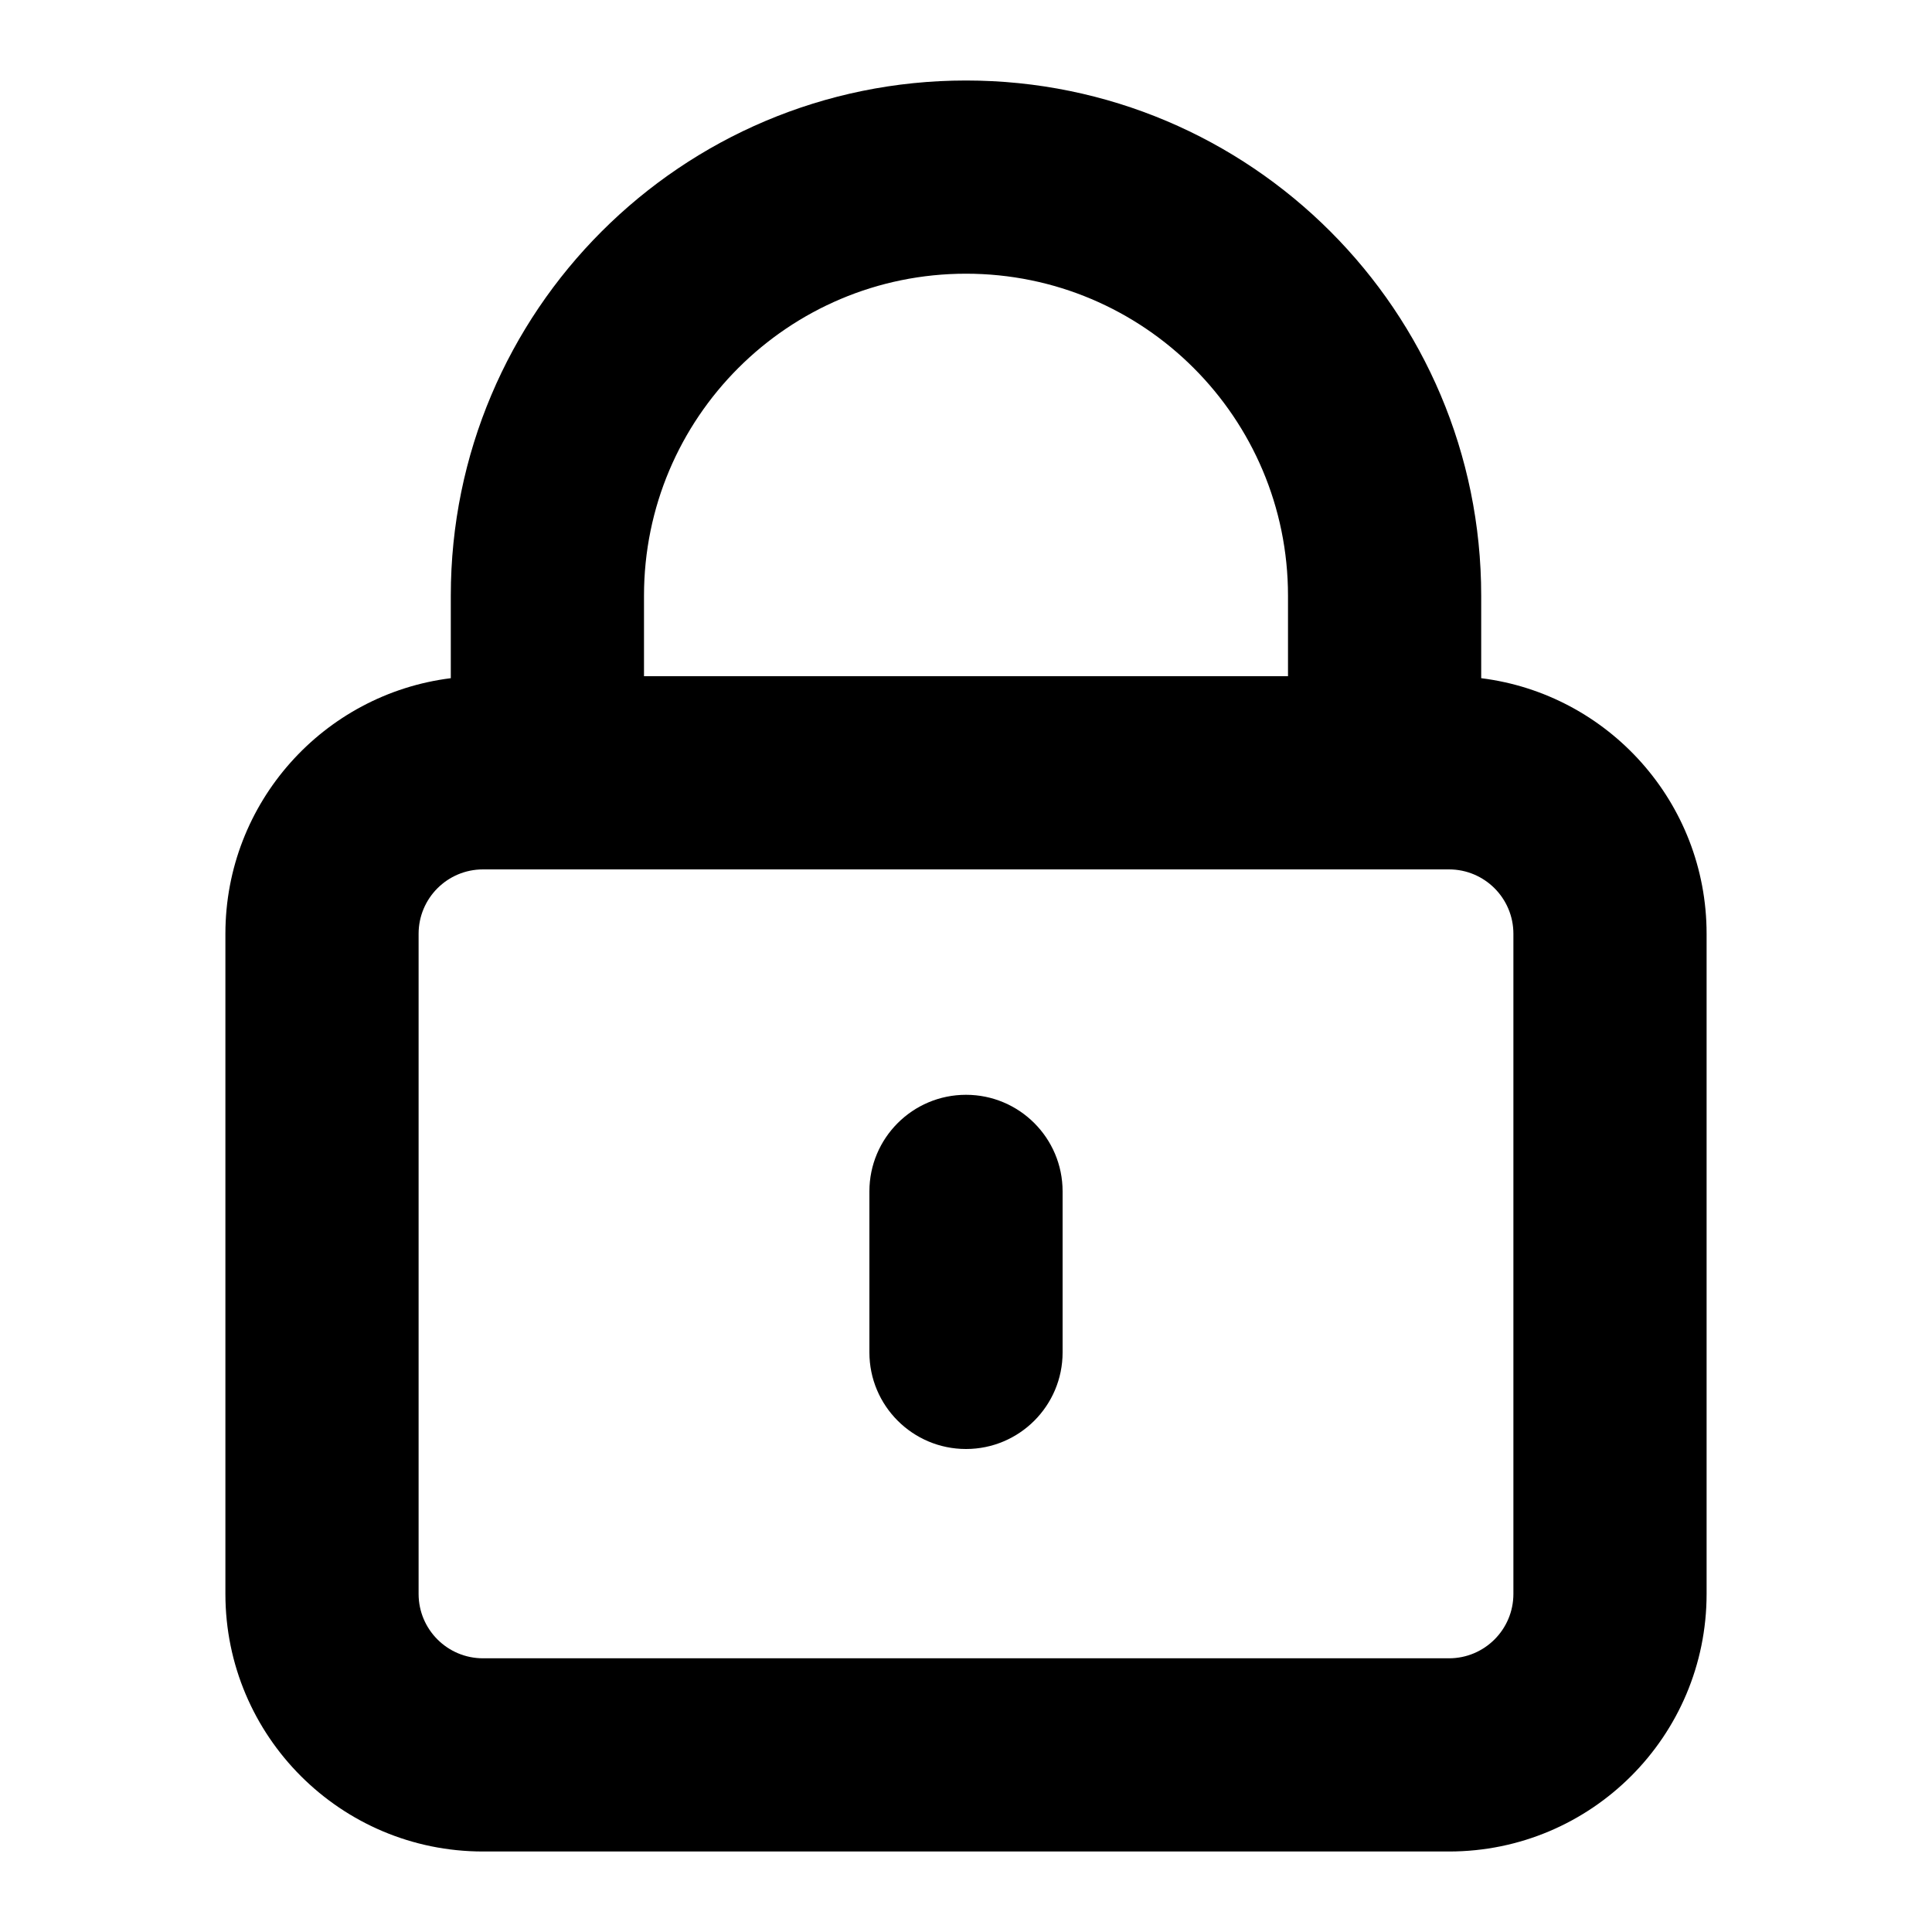
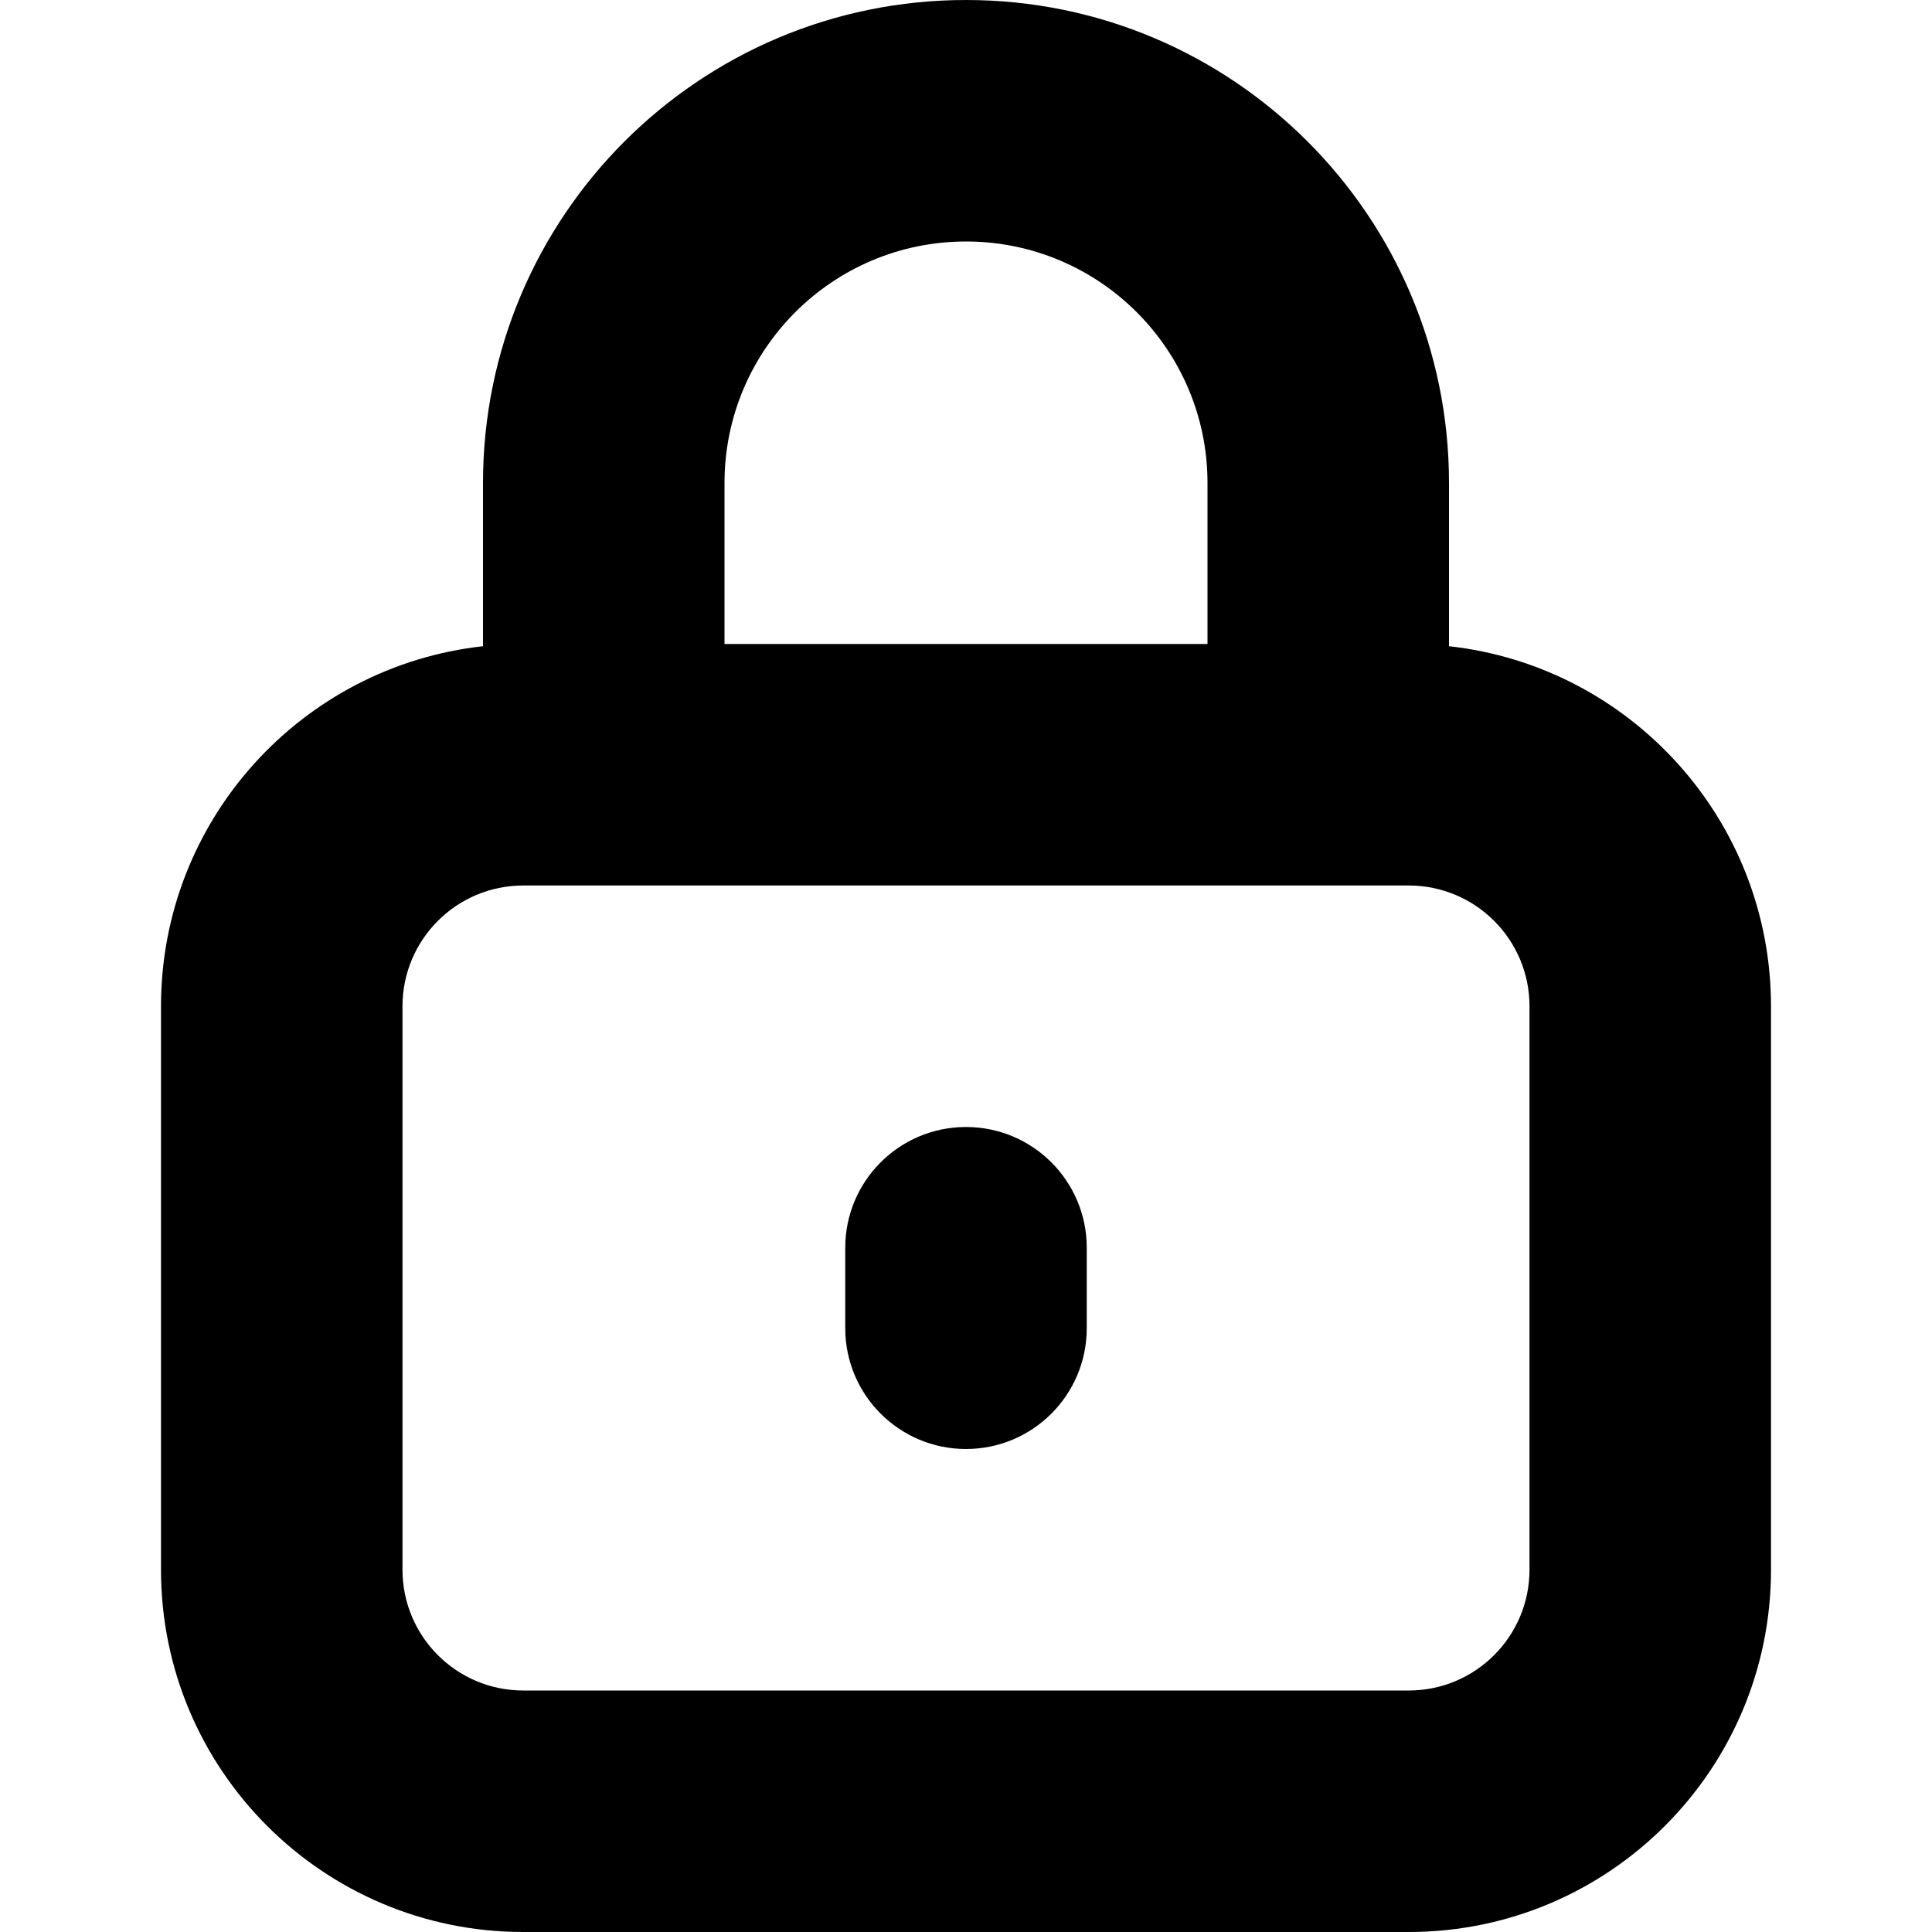
- <svg xmlns="http://www.w3.org/2000/svg" fill="currentColor" viewBox="0 0 120 120">
-   <path fill="#000" fill-rule="evenodd" d="M60 5C42.327 5 28 19.327 28 37v5.124C20.107 43.108 14 49.84 14 58v41c0 8.837 7.163 16 16 16h60c8.837 0 16-7.163 16-16V58c0-8.16-6.107-14.892-14-15.876V37C92 19.327 77.673 5 60 5Zm20 37v-5c0-11.046-8.954-20-20-20s-20 8.954-20 20v5h40ZM30 54a4 4 0 0 0-4 4v41a4 4 0 0 0 4 4h60a4 4 0 0 0 4-4V58a4 4 0 0 0-4-4H30Zm30 14a6 6 0 0 1 6 6v10a6 6 0 0 1-12 0V74a6 6 0 0 1 6-6Z" clip-rule="evenodd" />
+ <svg xmlns="http://www.w3.org/2000/svg" fill="currentColor" viewBox="0 0 96 96">
+   <path fill="#000" d="M48 56a6 6 0 0 1 6 6v4a6 6 0 0 1-12 0v-4a6 6 0 0 1 6-6Z" />
+   <path fill="#000" fill-rule="evenodd" d="M48 0C34.745 0 24 10.745 24 24v8.11C15 33.105 8 40.735 8 50v28c0 9.941 8.059 18 18 18h44c9.941 0 18-8.059 18-18V50c0-9.265-7-16.895-16-17.89V24C72 10.745 61.255 0 48 0Zm12 32v-8c0-6.627-5.373-12-12-12s-12 5.373-12 12v8h24ZM26 44a6 6 0 0 0-6 6v28a6 6 0 0 0 6 6h44a6 6 0 0 0 6-6V50a6 6 0 0 0-6-6H26Z" clip-rule="evenodd" />
</svg>
